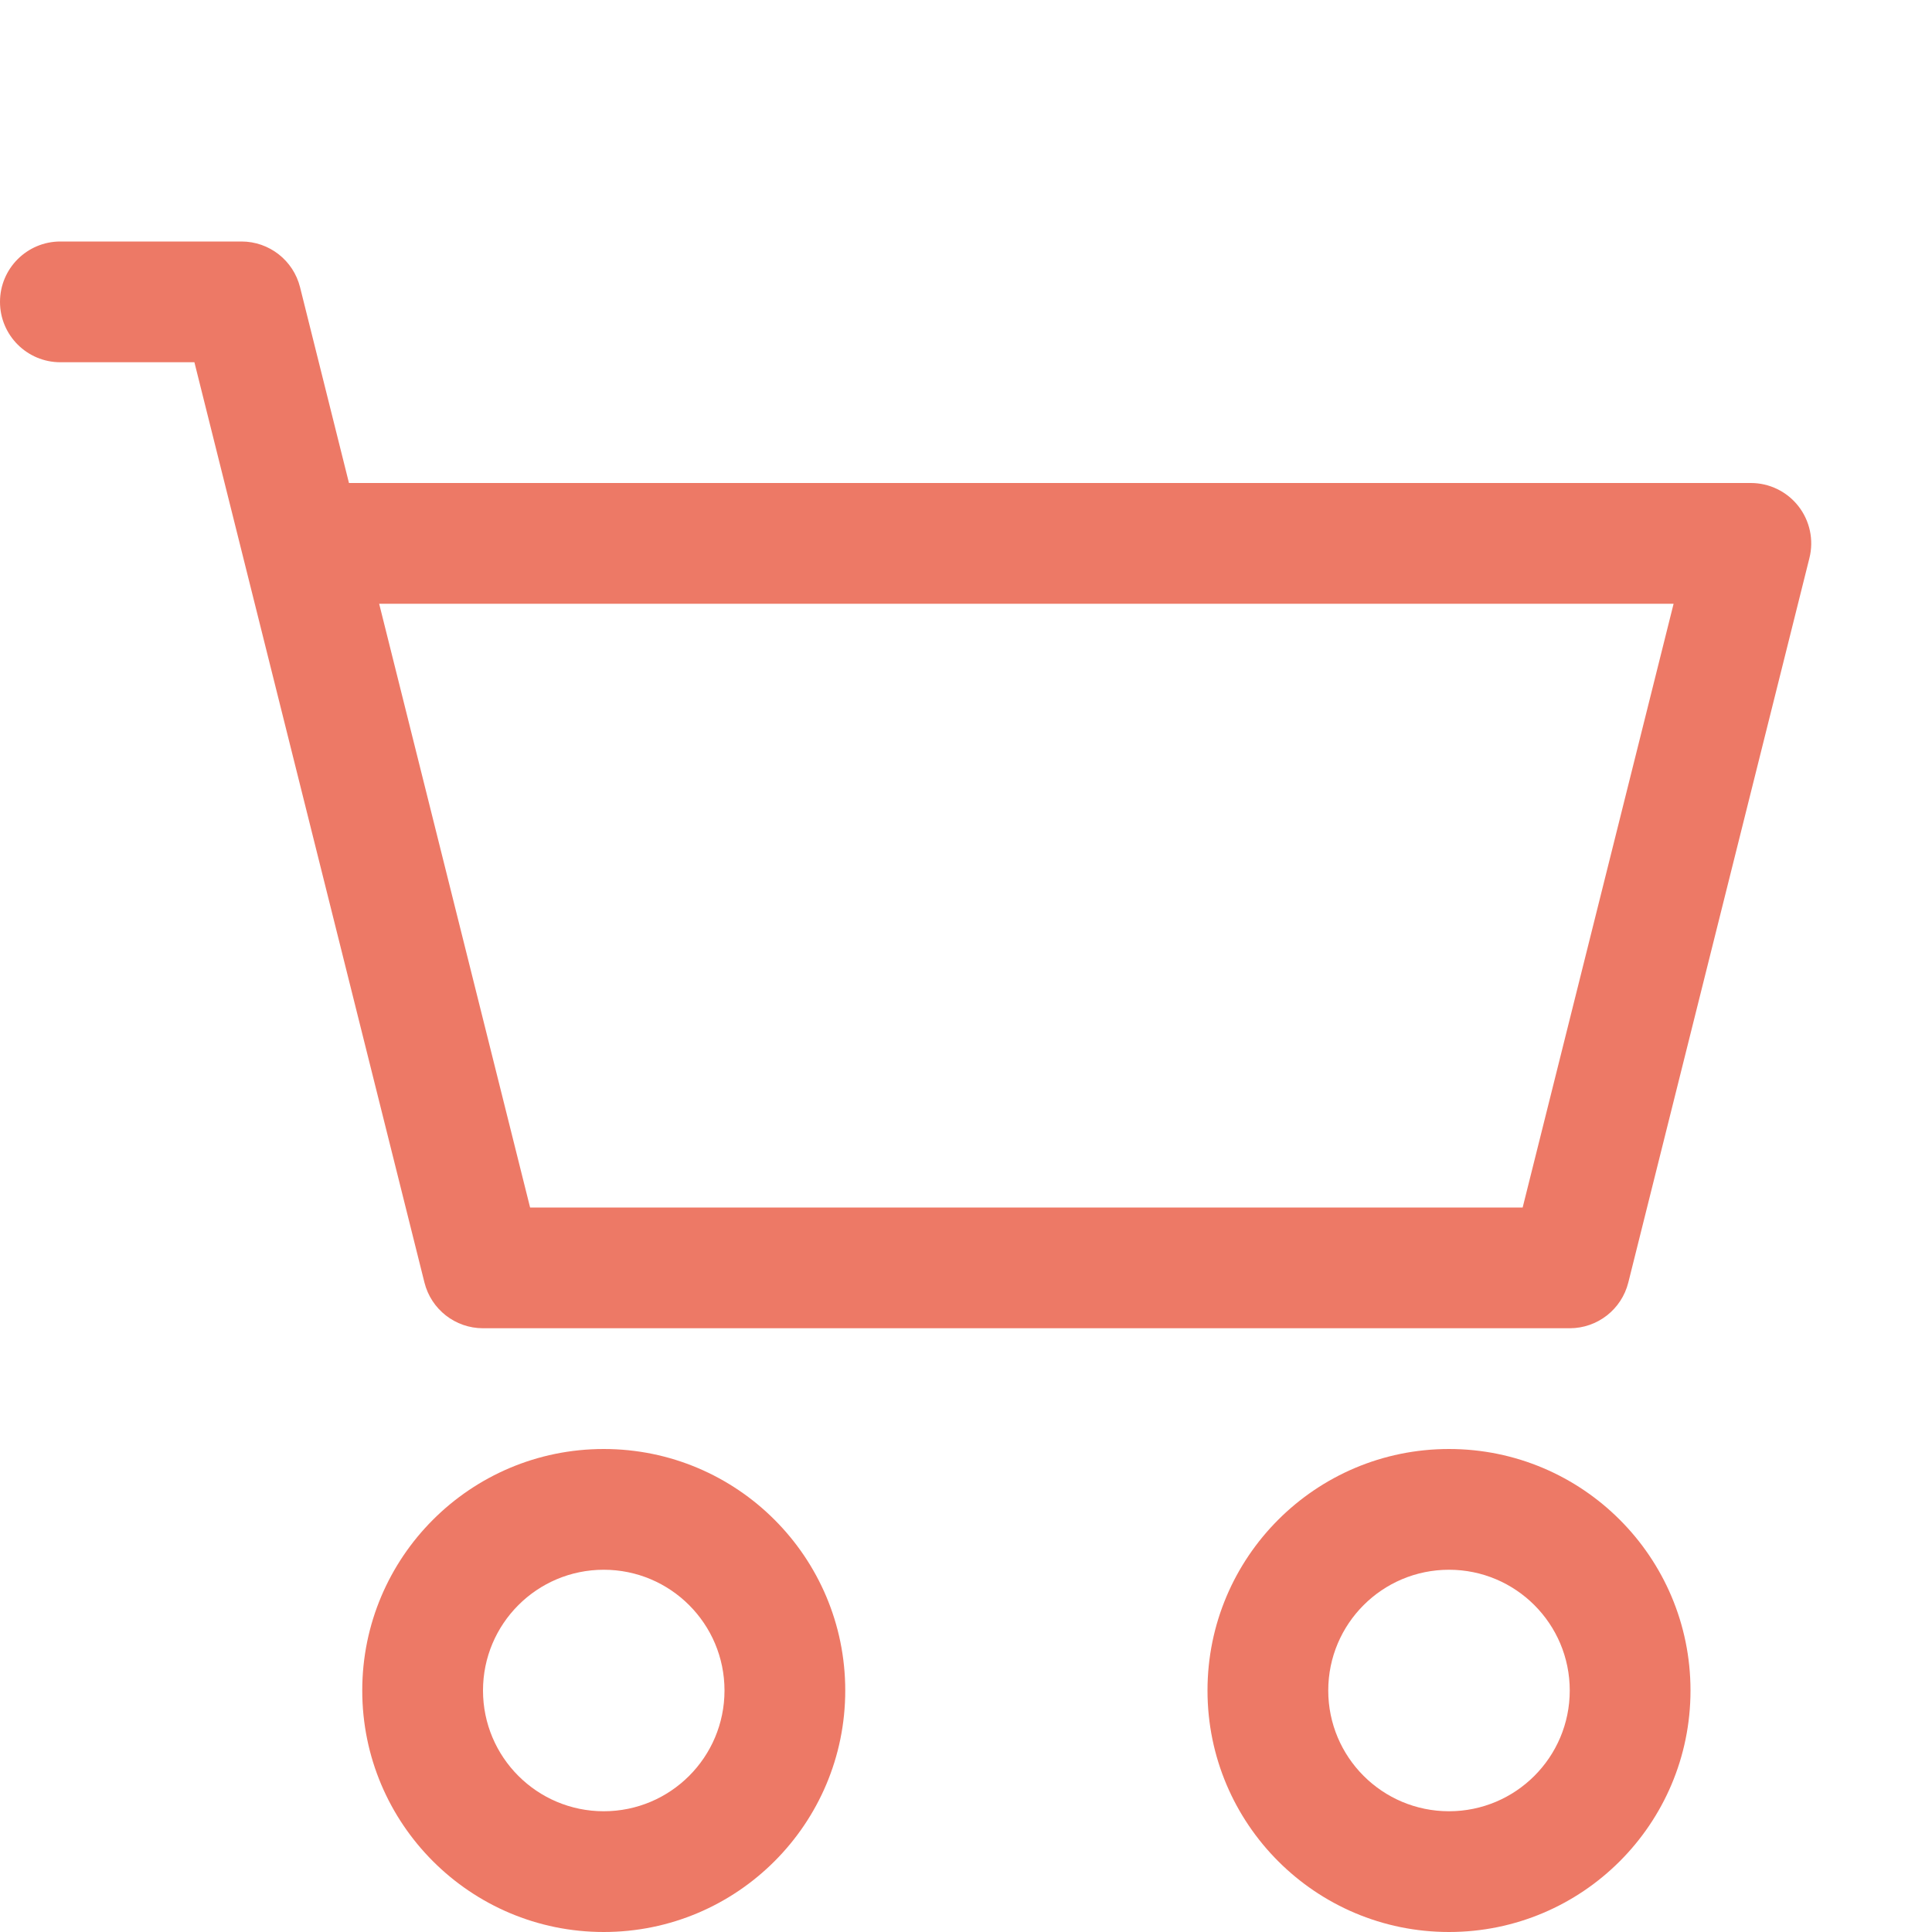
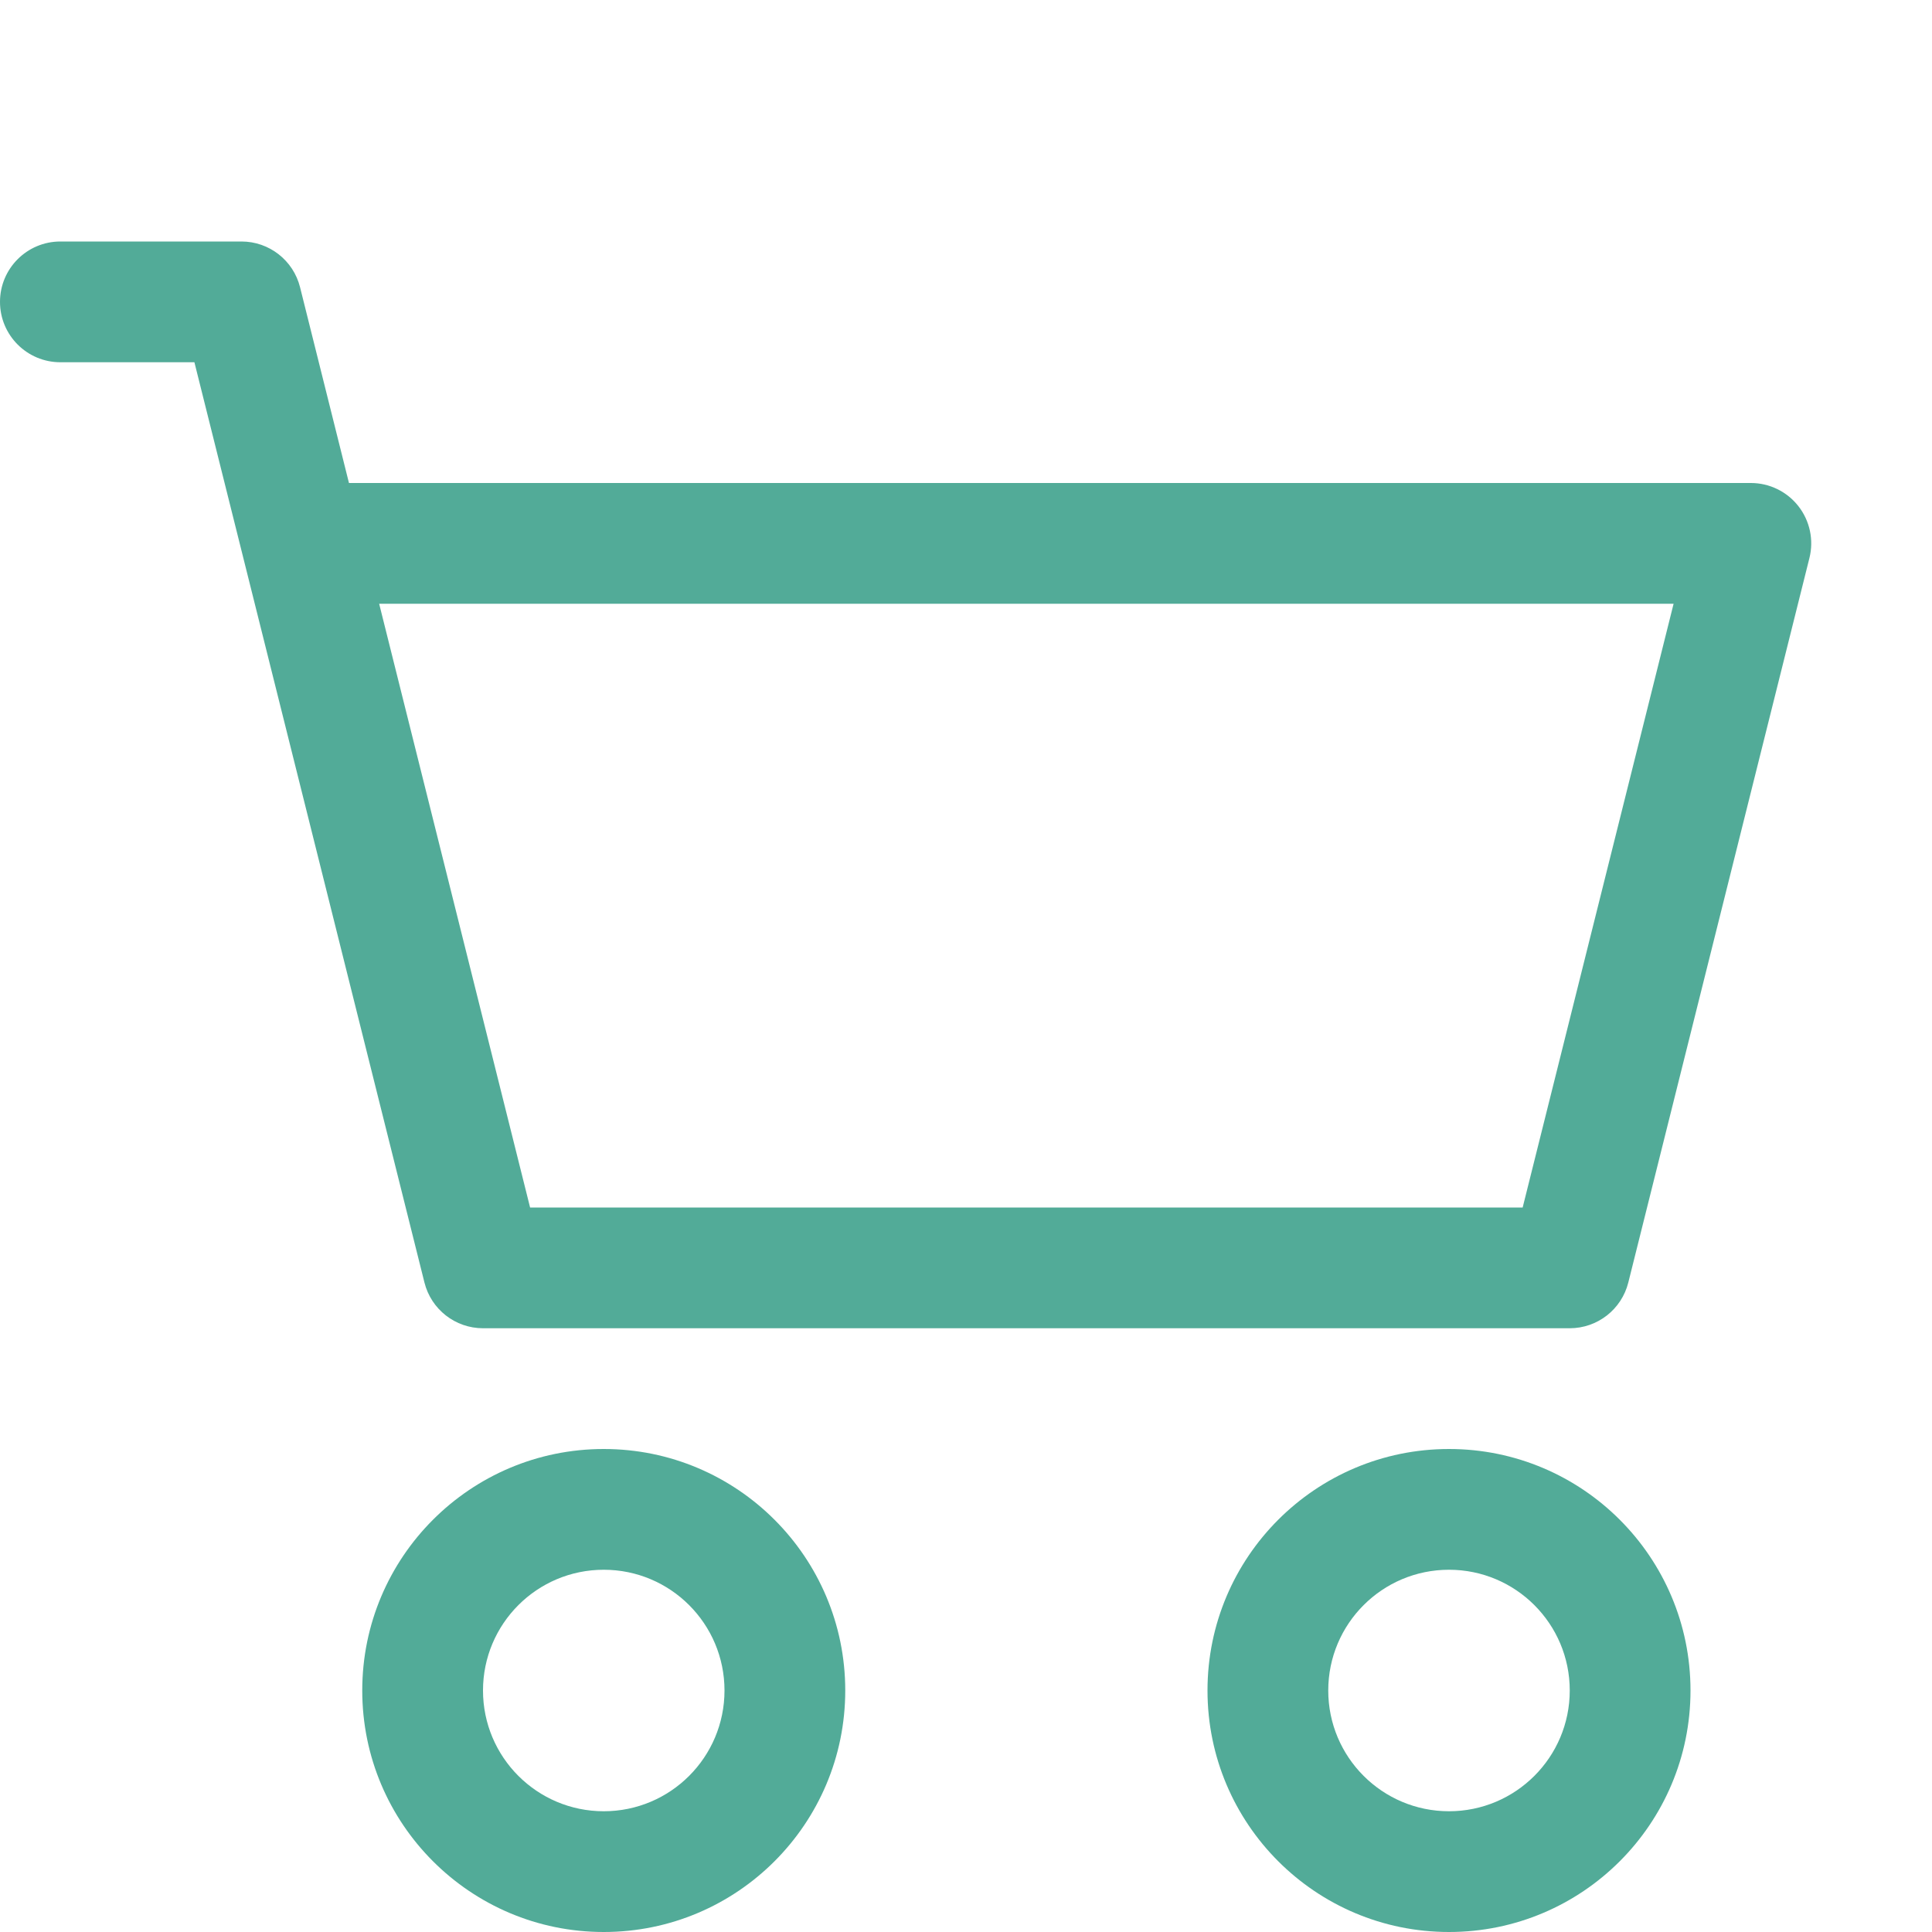
- <svg xmlns="http://www.w3.org/2000/svg" width="24" height="24" fill="#ed7966" class="bi bi-cart2" viewBox="0 0 16 16">
+ <svg xmlns="http://www.w3.org/2000/svg" width="24" height="24" fill="#52ab98" class="bi bi-cart2" viewBox="0 0 16 16">
  <path d="M0 2.5A.5.5 0 0 1 .5 2H2a.5.5 0 0 1 .485.379L2.89 4H14.5a.5.5 0 0 1 .485.621l-1.5 6A.5.5 0 0 1 13 11H4a.5.5 0 0 1-.485-.379L1.61 3H.5a.5.5 0 0 1-.5-.5zM3.14 5l1.25 5h8.22l1.25-5H3.14zM5 13a1 1 0 1 0 0 2 1 1 0 0 0 0-2zm-2 1a2 2 0 1 1 4 0 2 2 0 0 1-4 0zm9-1a1 1 0 1 0 0 2 1 1 0 0 0 0-2zm-2 1a2 2 0 1 1 4 0 2 2 0 0 1-4 0z" />
</svg>
